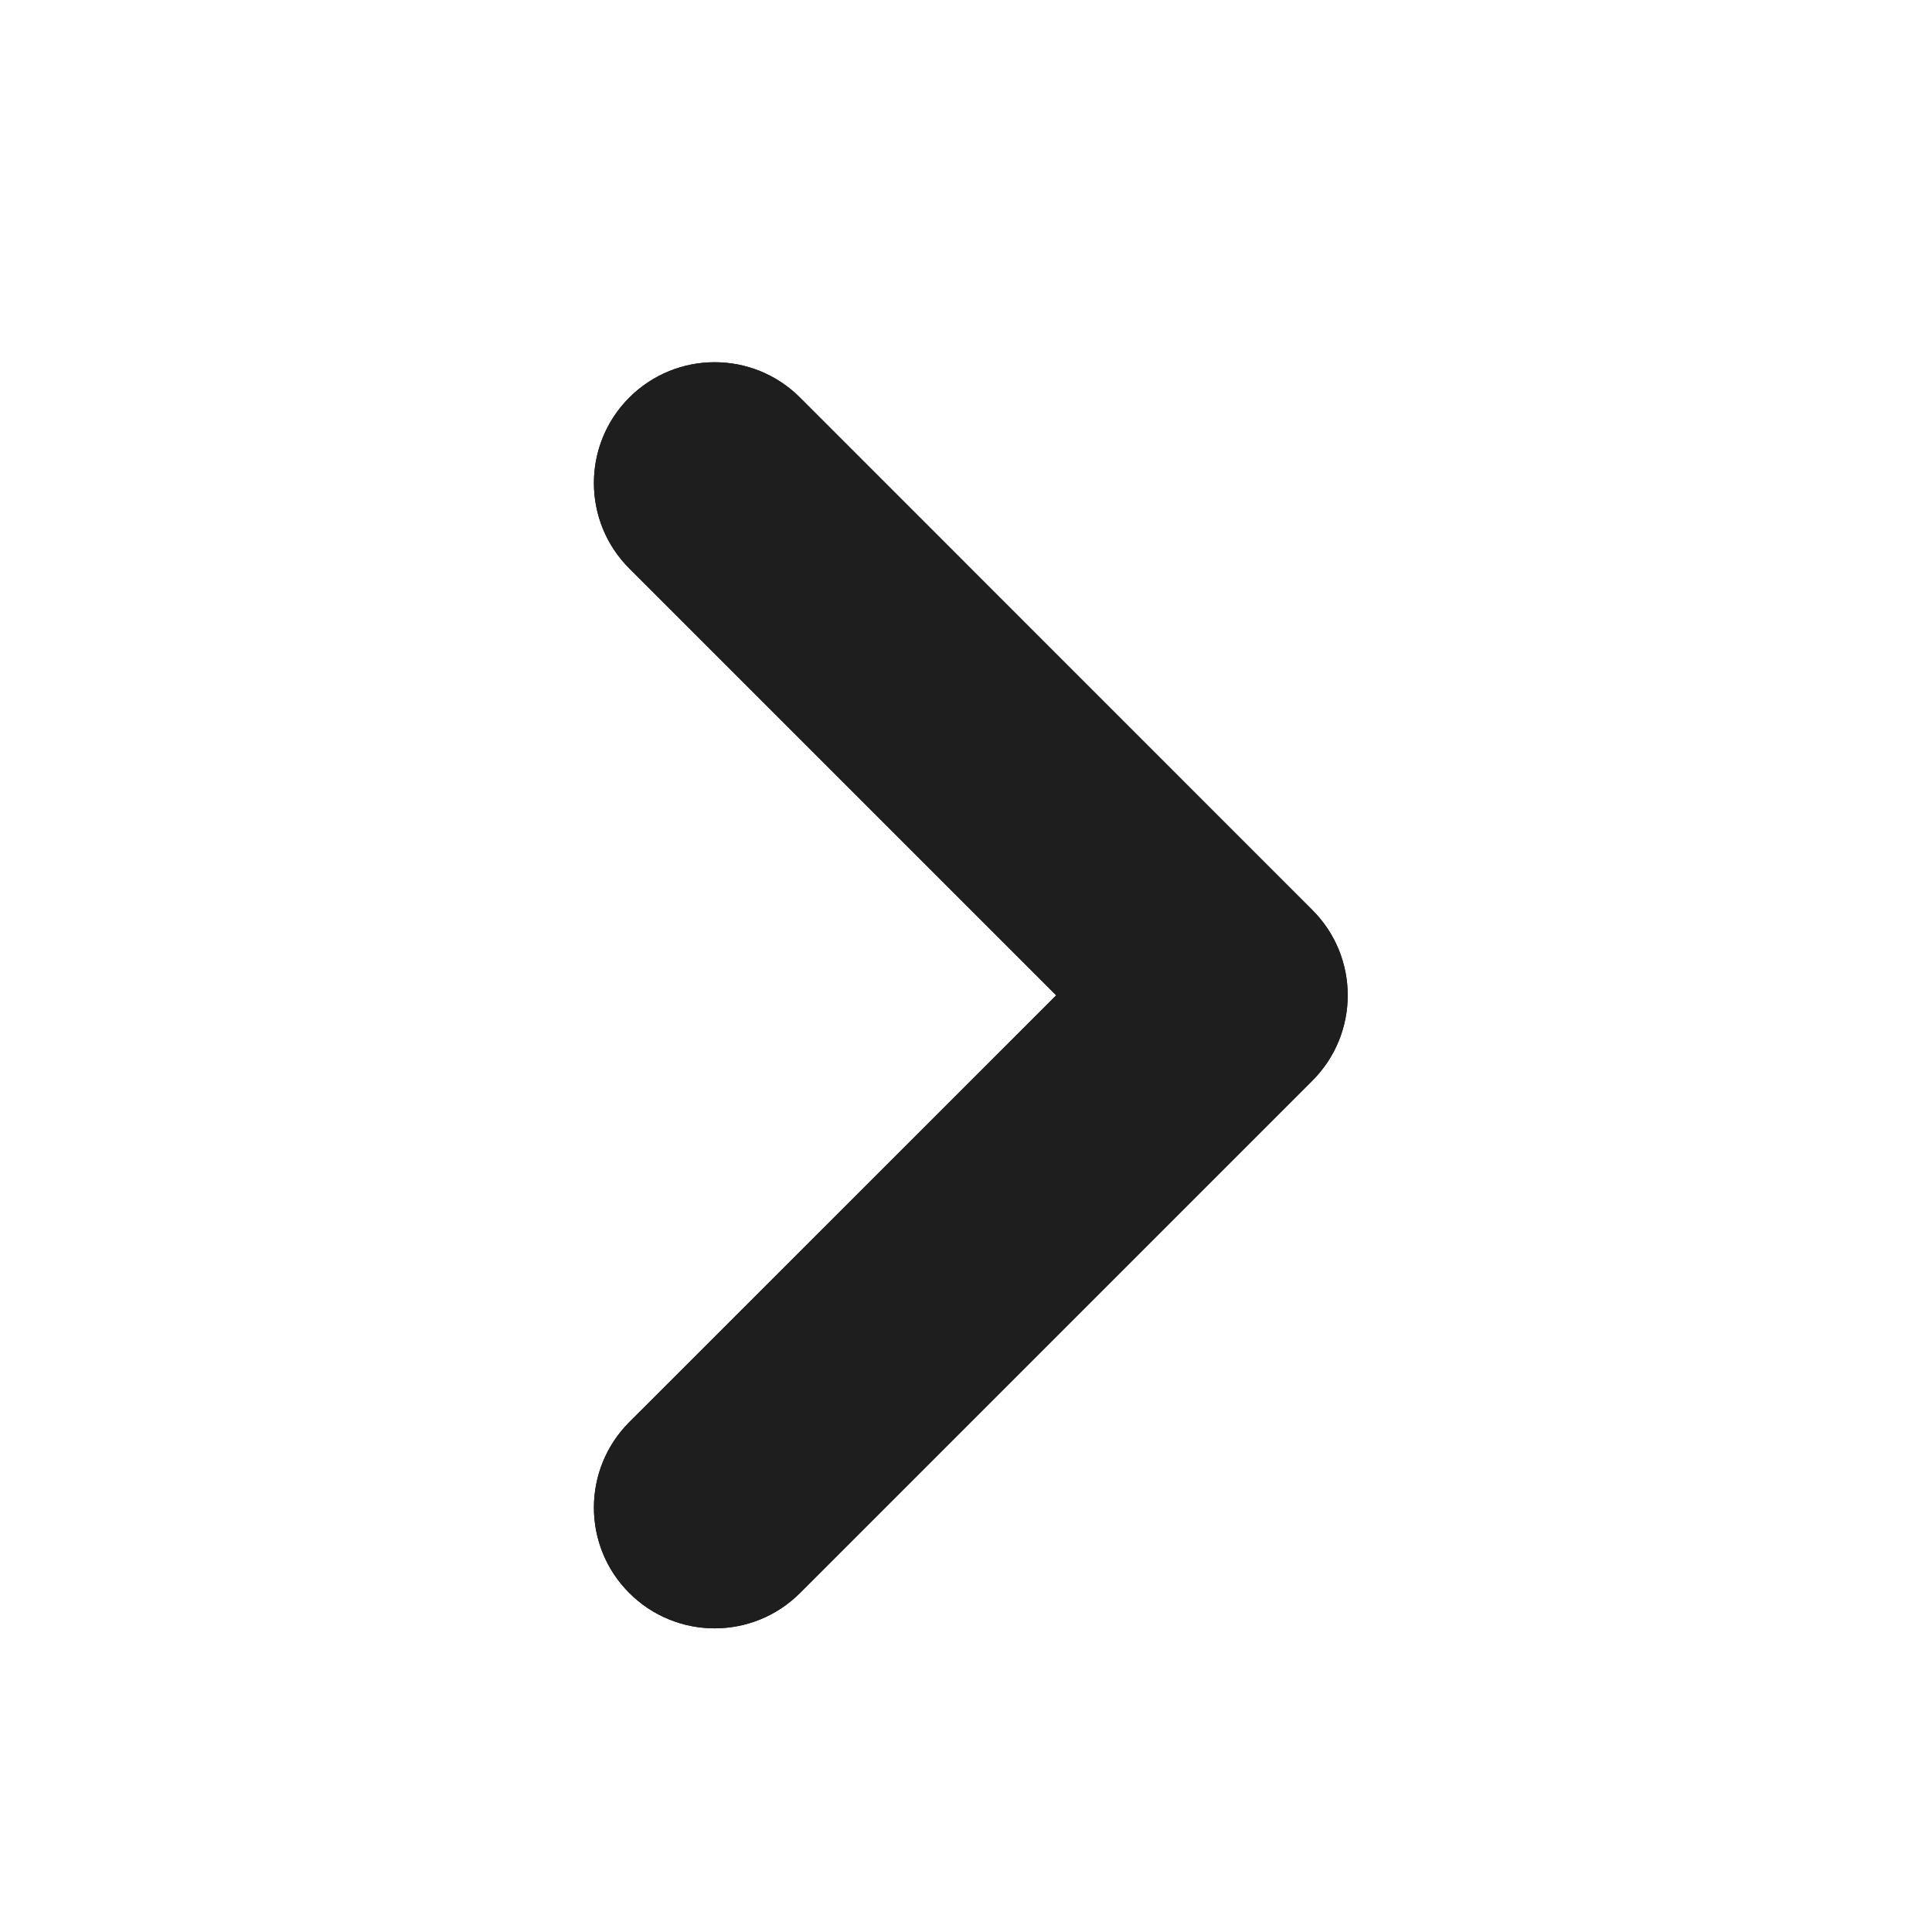
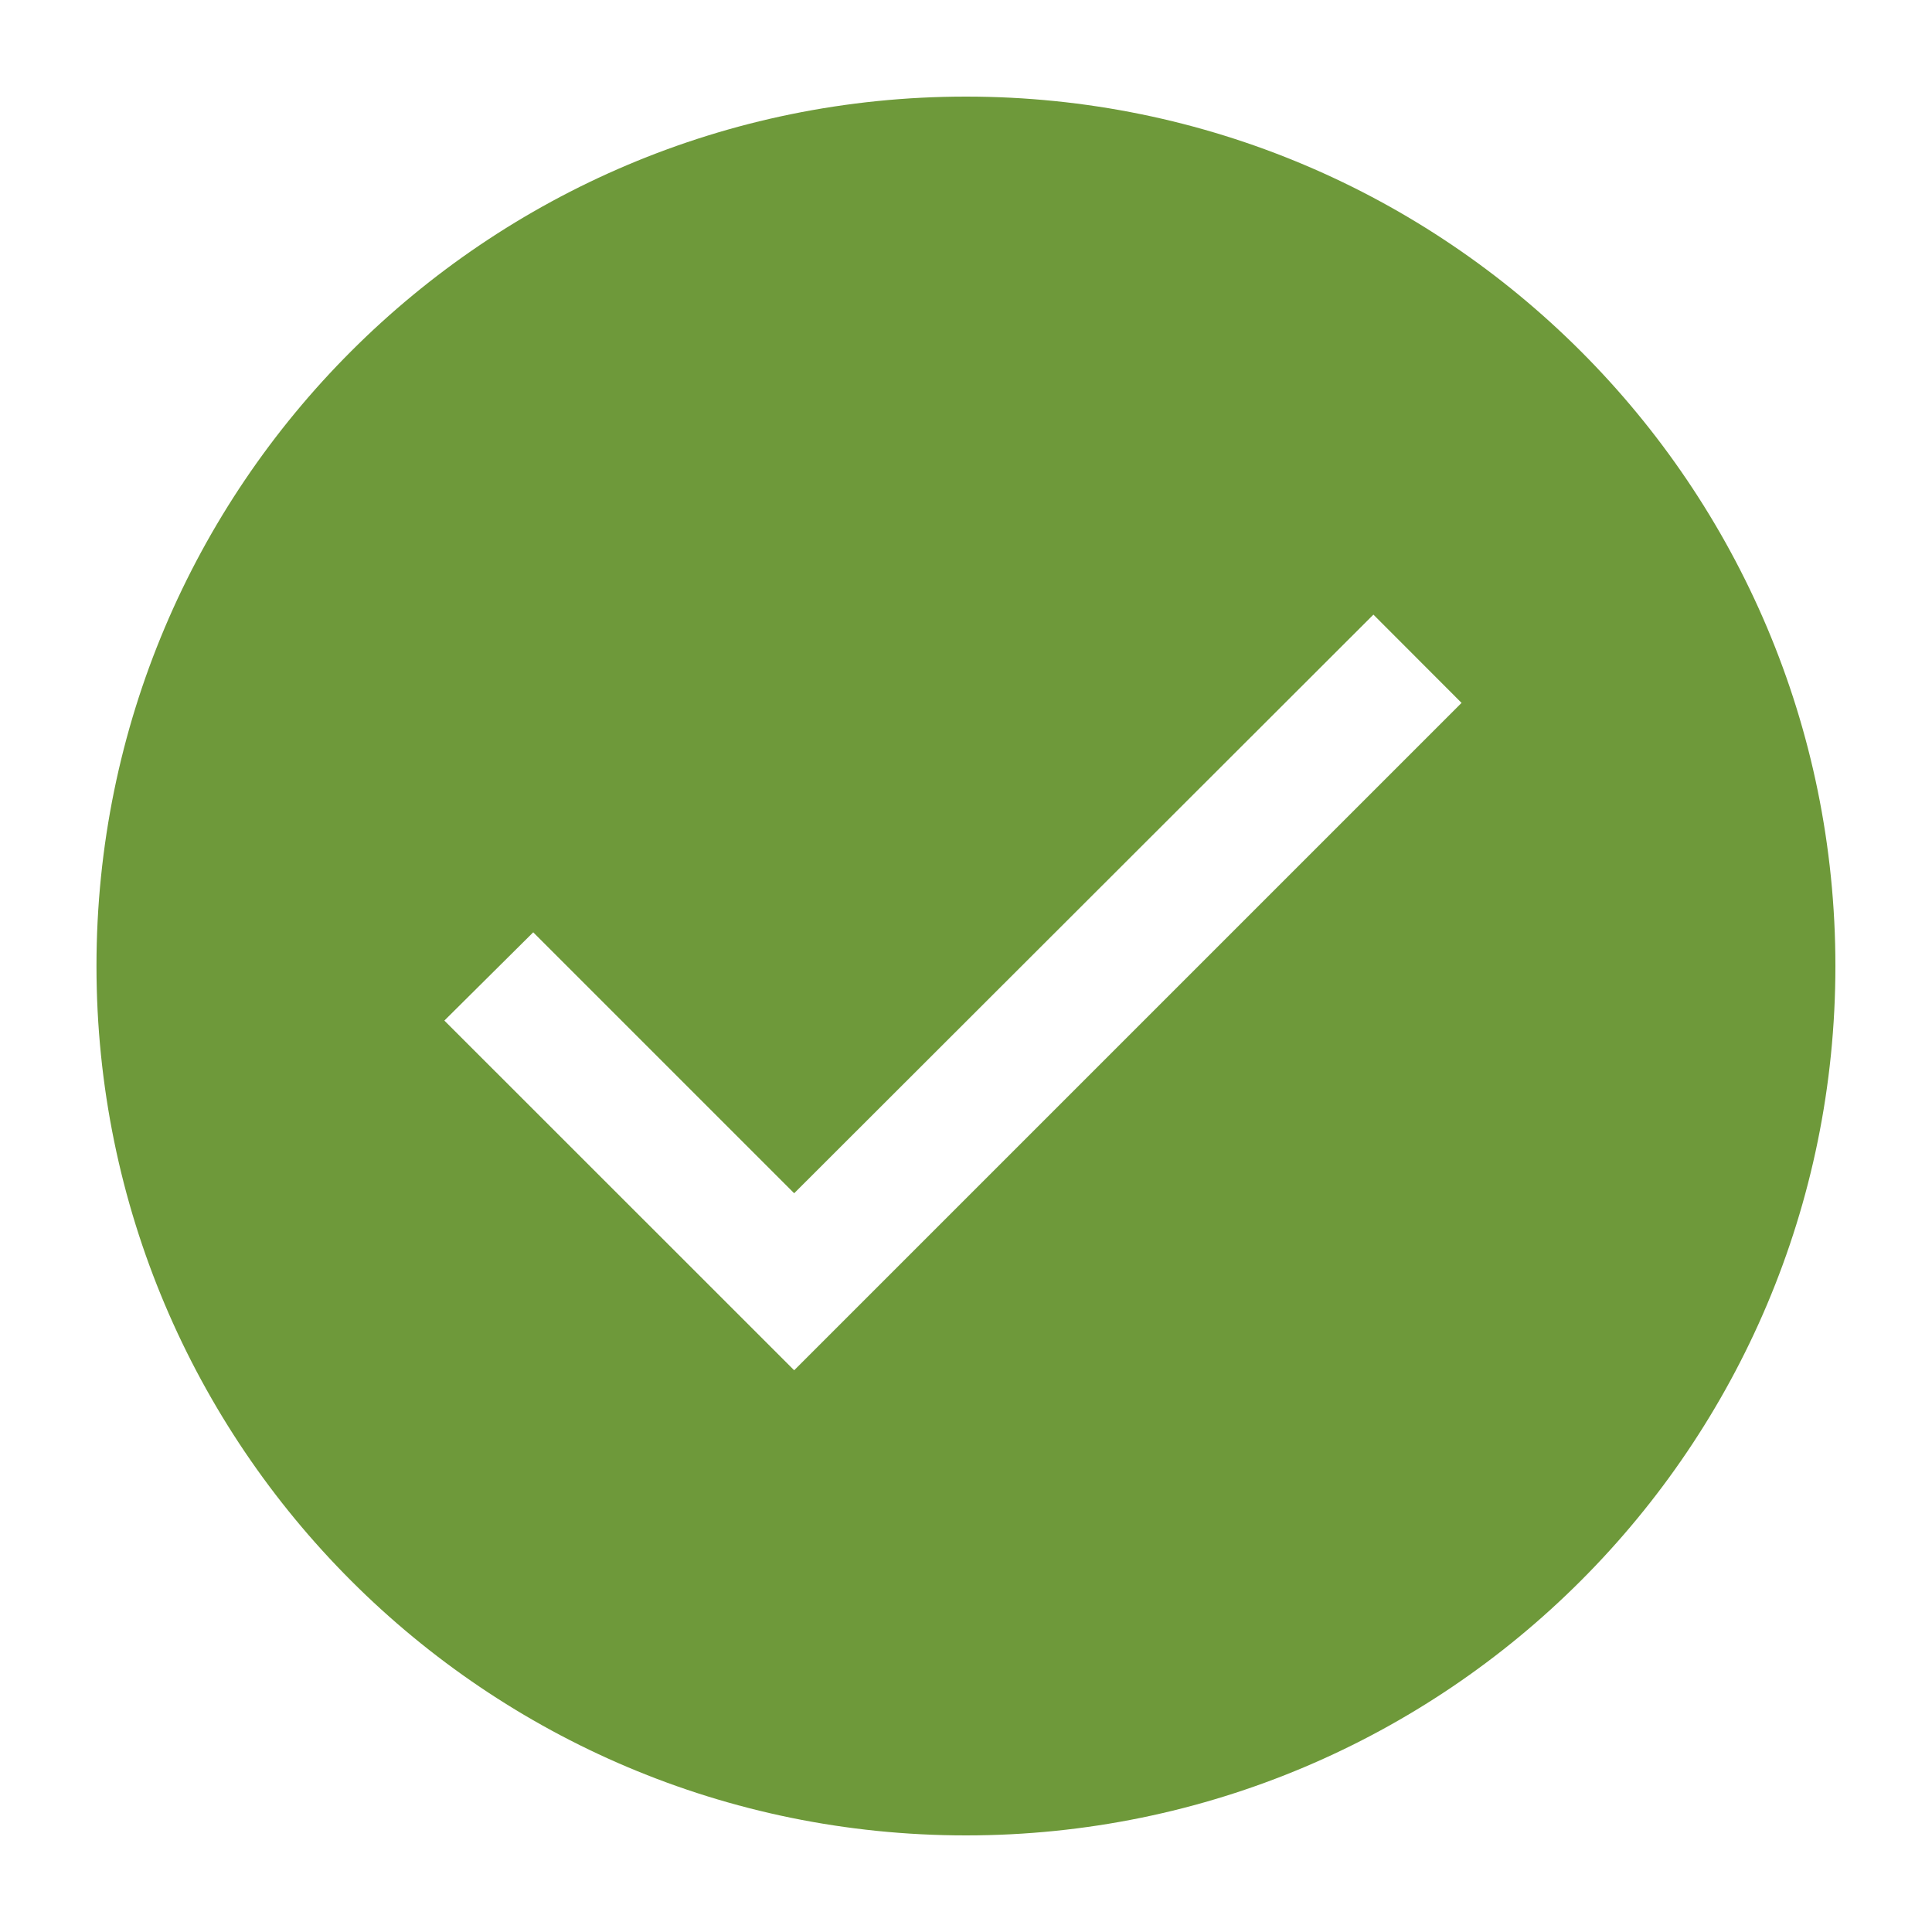
<svg xmlns="http://www.w3.org/2000/svg" width="16" height="16" viewBox="0 0 16 16" fill="none">
-   <path d="M10.868 7.536C11.259 7.926 11.259 8.559 10.868 8.95L6.626 13.192C6.235 13.583 5.602 13.583 5.211 13.192C4.821 12.802 4.821 12.169 5.211 11.778L8.747 8.243L5.211 4.707C4.821 4.317 4.821 3.683 5.211 3.293C5.602 2.902 6.235 2.902 6.626 3.293L10.868 7.536C10.868 7.536 10.868 7.536 10.868 7.536Z" fill="#1E1E1E" />
-   <path d="M10.868 7.536C11.259 7.926 11.259 8.559 10.868 8.95L6.626 13.192C6.235 13.583 5.602 13.583 5.211 13.192C4.821 12.802 4.821 12.169 5.211 11.778L8.747 8.243L5.211 4.707C4.821 4.317 4.821 3.683 5.211 3.293C5.602 2.902 6.235 2.902 6.626 3.293L10.868 7.536C10.868 7.536 10.868 7.536 10.868 7.536Z" fill="#1E1E1E" />
+   <path fill-rule="evenodd" clip-rule="evenodd" d="M8 0.8C4.023 0.8 0.799 4.023 0.799 8C0.799 11.977 4.023 15.2 8 15.2C11.977 15.2 15.2 11.977 15.2 8C15.2 4.023 11.977 0.8 8 0.8ZM4.416 7.721L6.577 9.882L11.374 5.09L12.104 5.821L6.577 11.348L3.68 8.452L4.416 7.721Z" fill="#6E993A" />
</svg>
